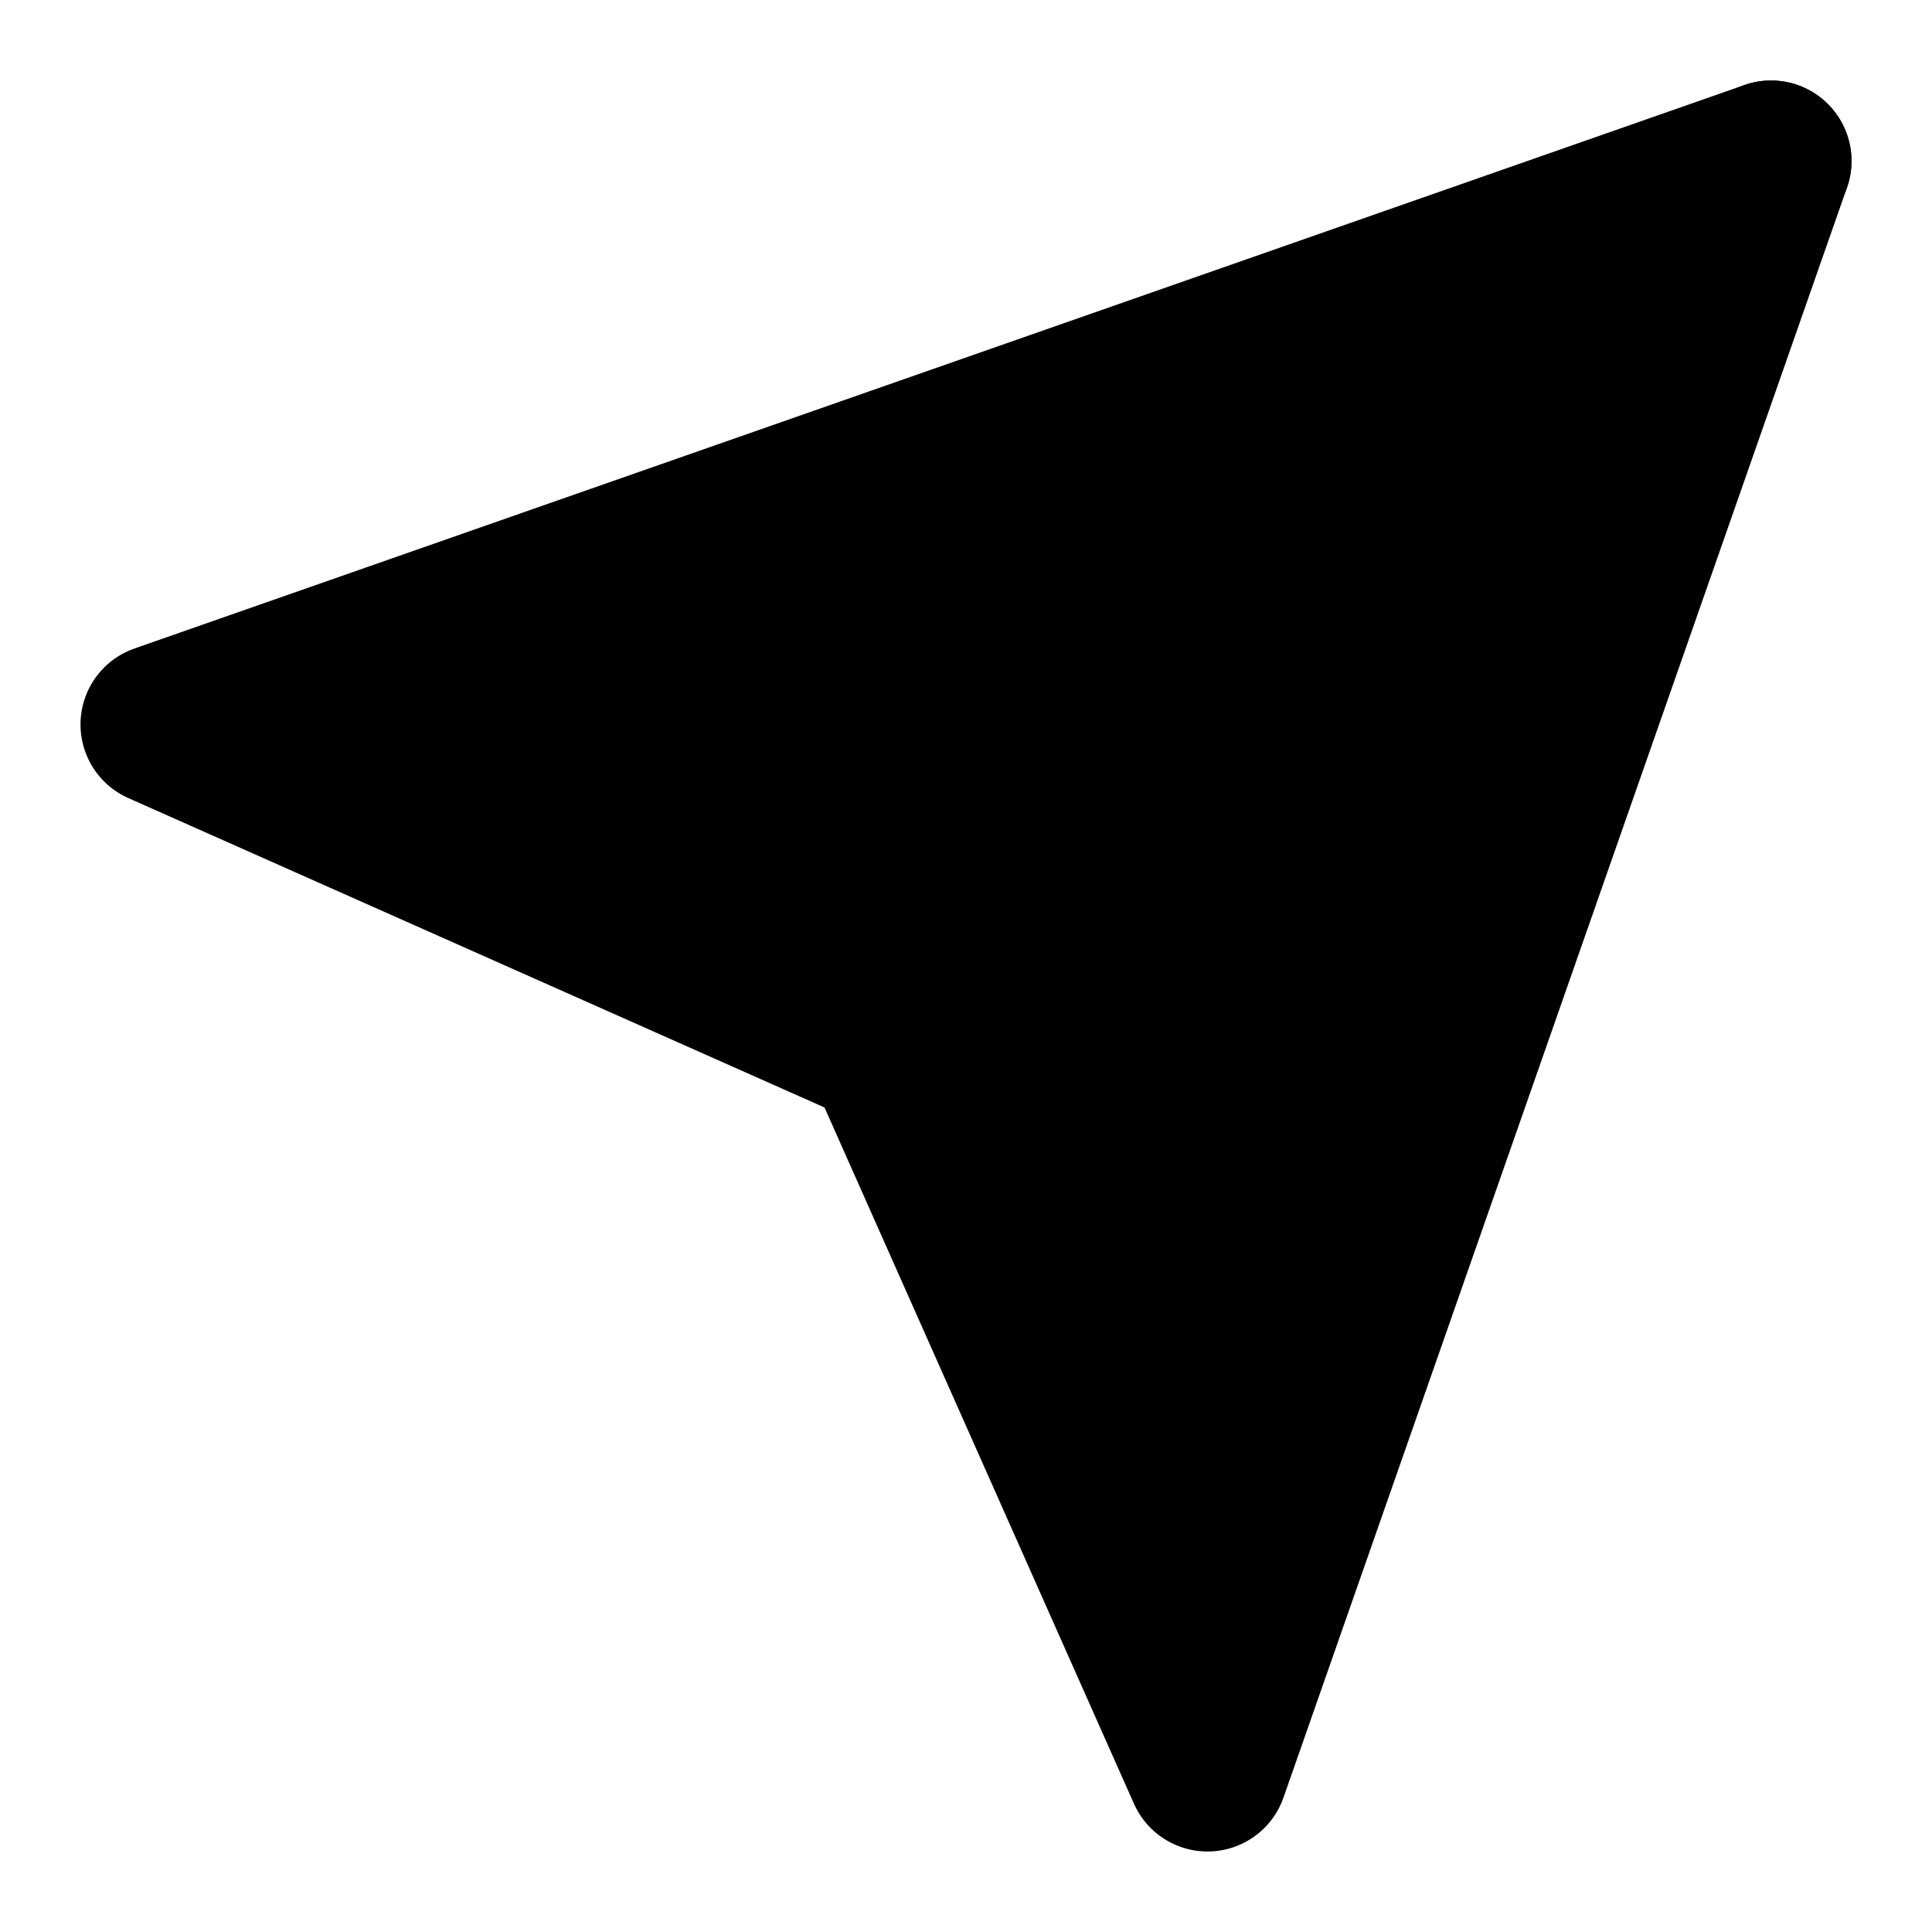
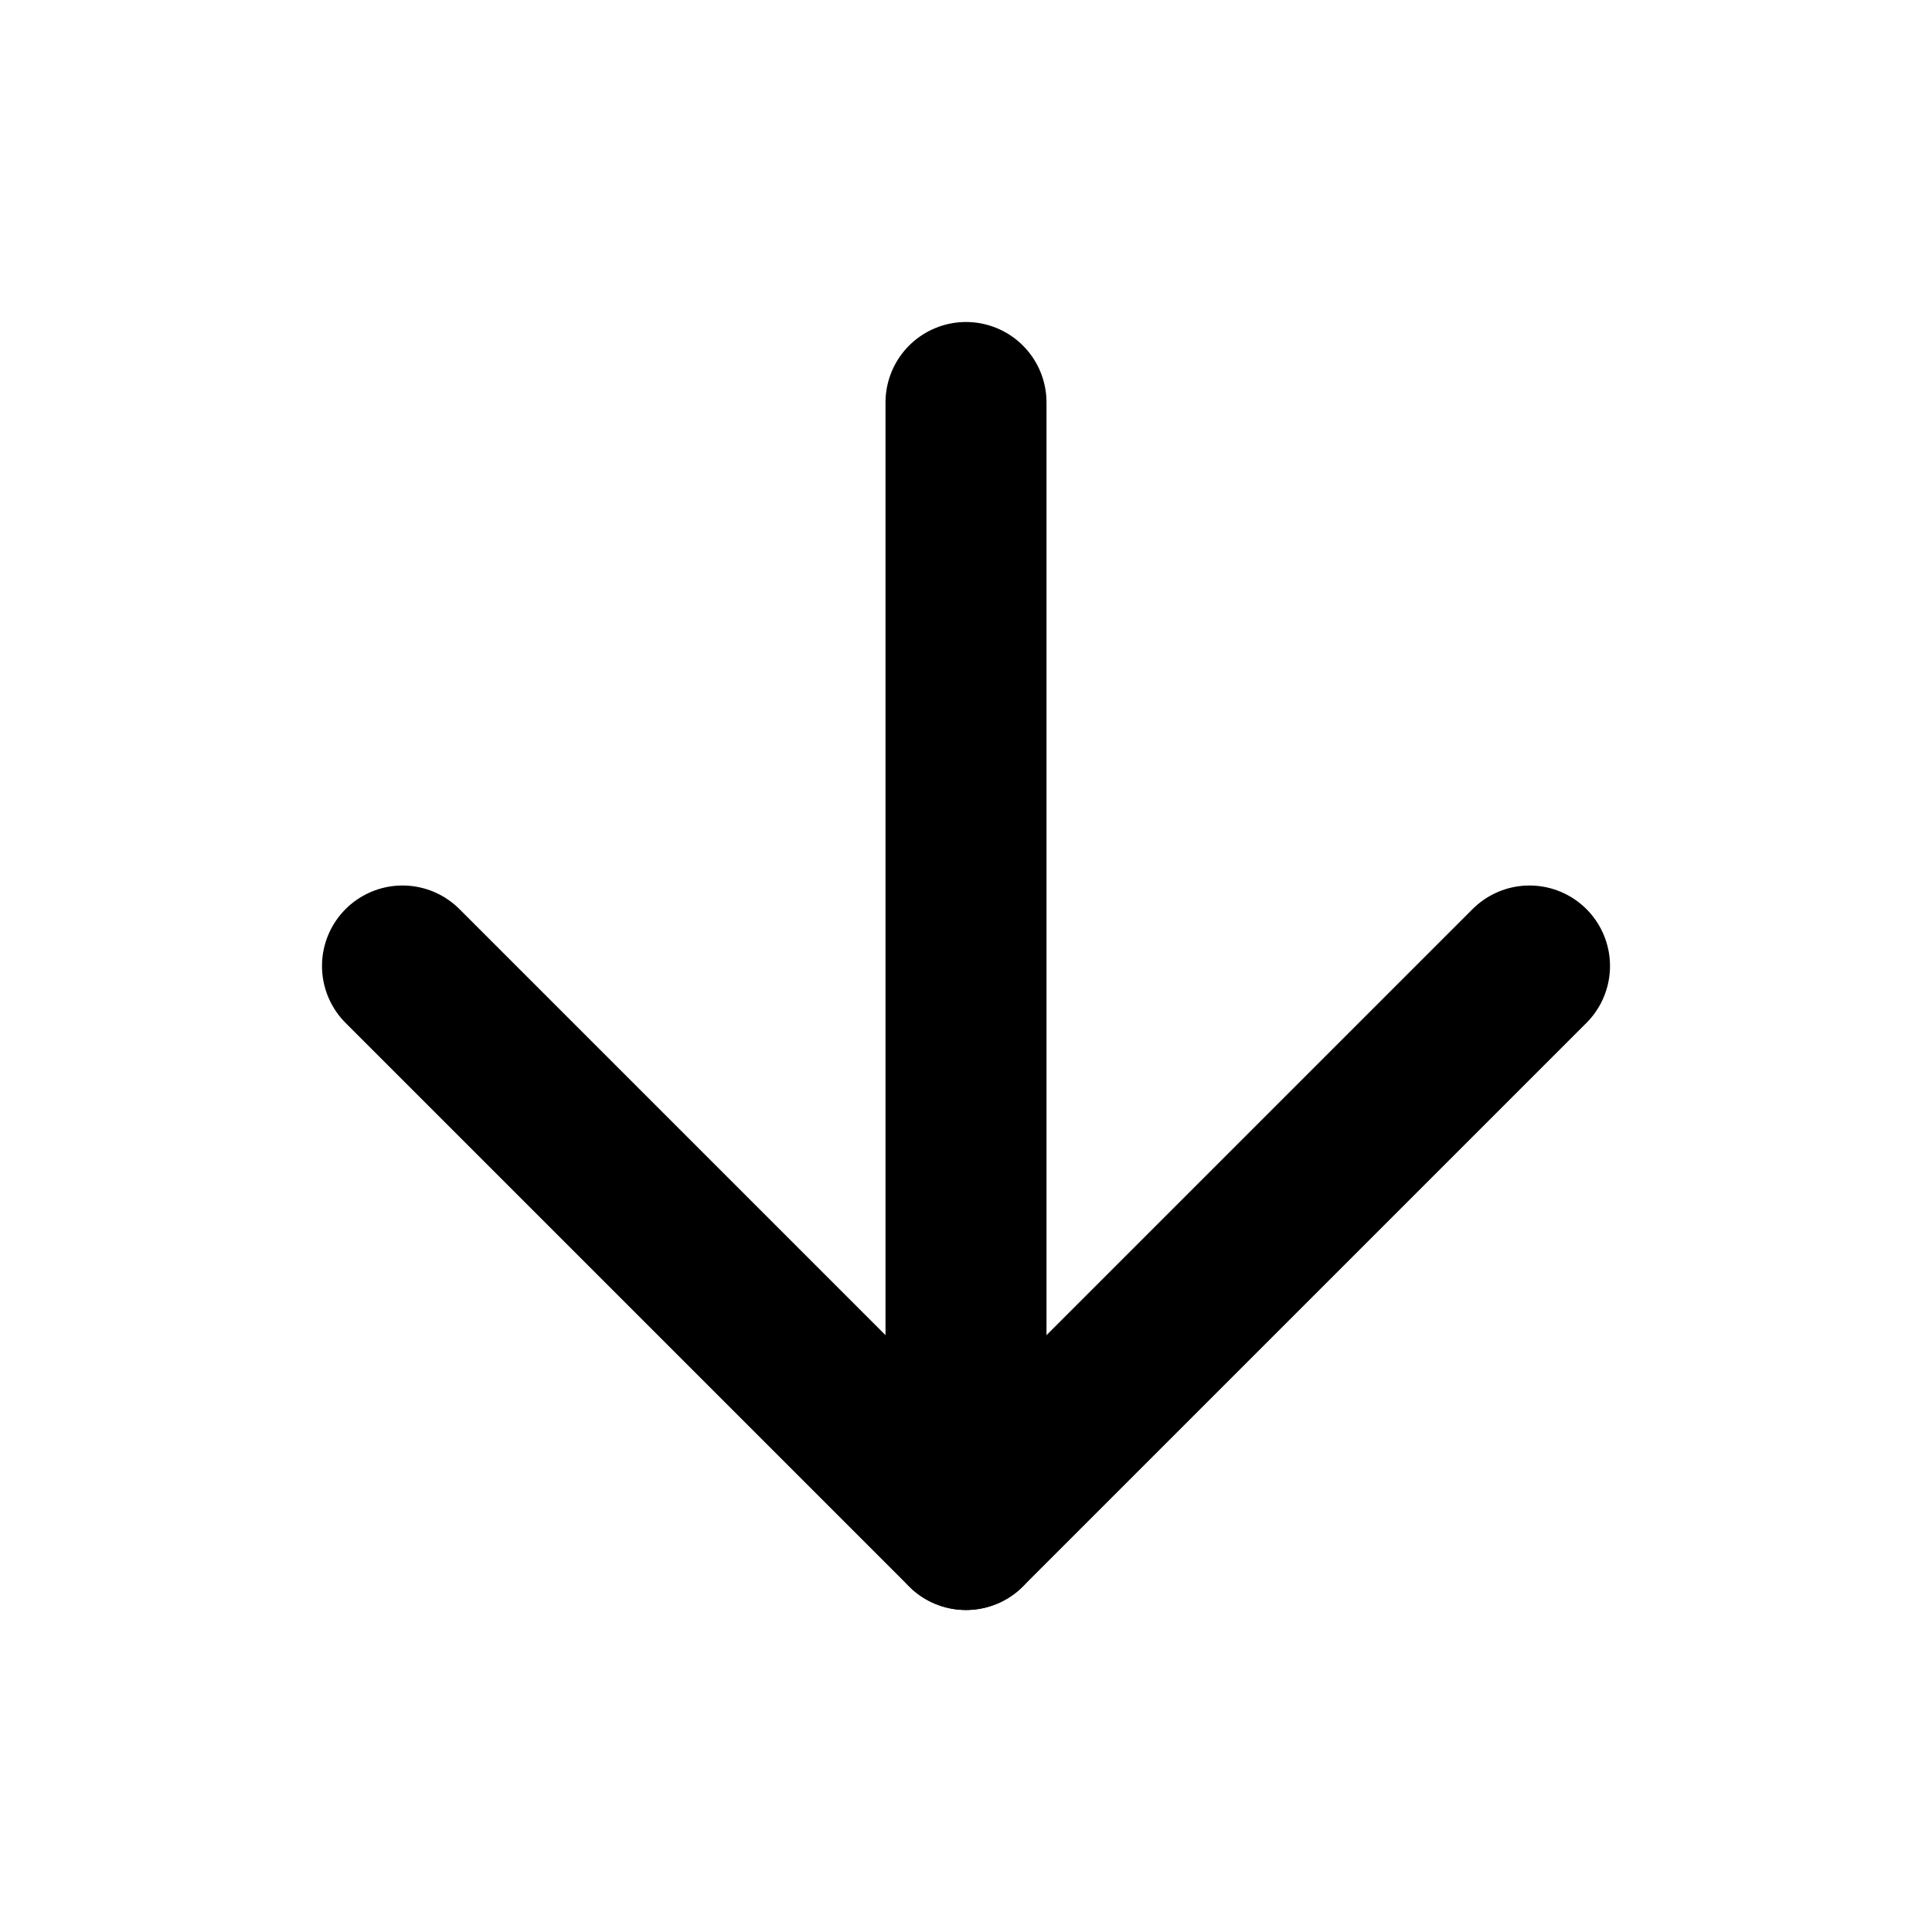
- <svg xmlns="http://www.w3.org/2000/svg" width="24" height="24" viewBox="0 0 24 24" fill="#000" stroke="#000" stroke-width="2" stroke-linecap="round" stroke-linejoin="round" class="feather feather-send">
-   <line x1="22" y1="2" x2="11" y2="13" />
-   <polygon points="22 2 15 22 11 13 2 9 22 2" />
+ <svg xmlns="http://www.w3.org/2000/svg" width="24" height="24" viewBox="0 0 24 24" fill="none" stroke="black" stroke-width="2" stroke-linecap="round" stroke-linejoin="round" class="feather feather-arrow-down">
+   <line x1="12" y1="5" x2="12" y2="19" />
+   <polyline points="19 12 12 19 5 12" />
</svg>
